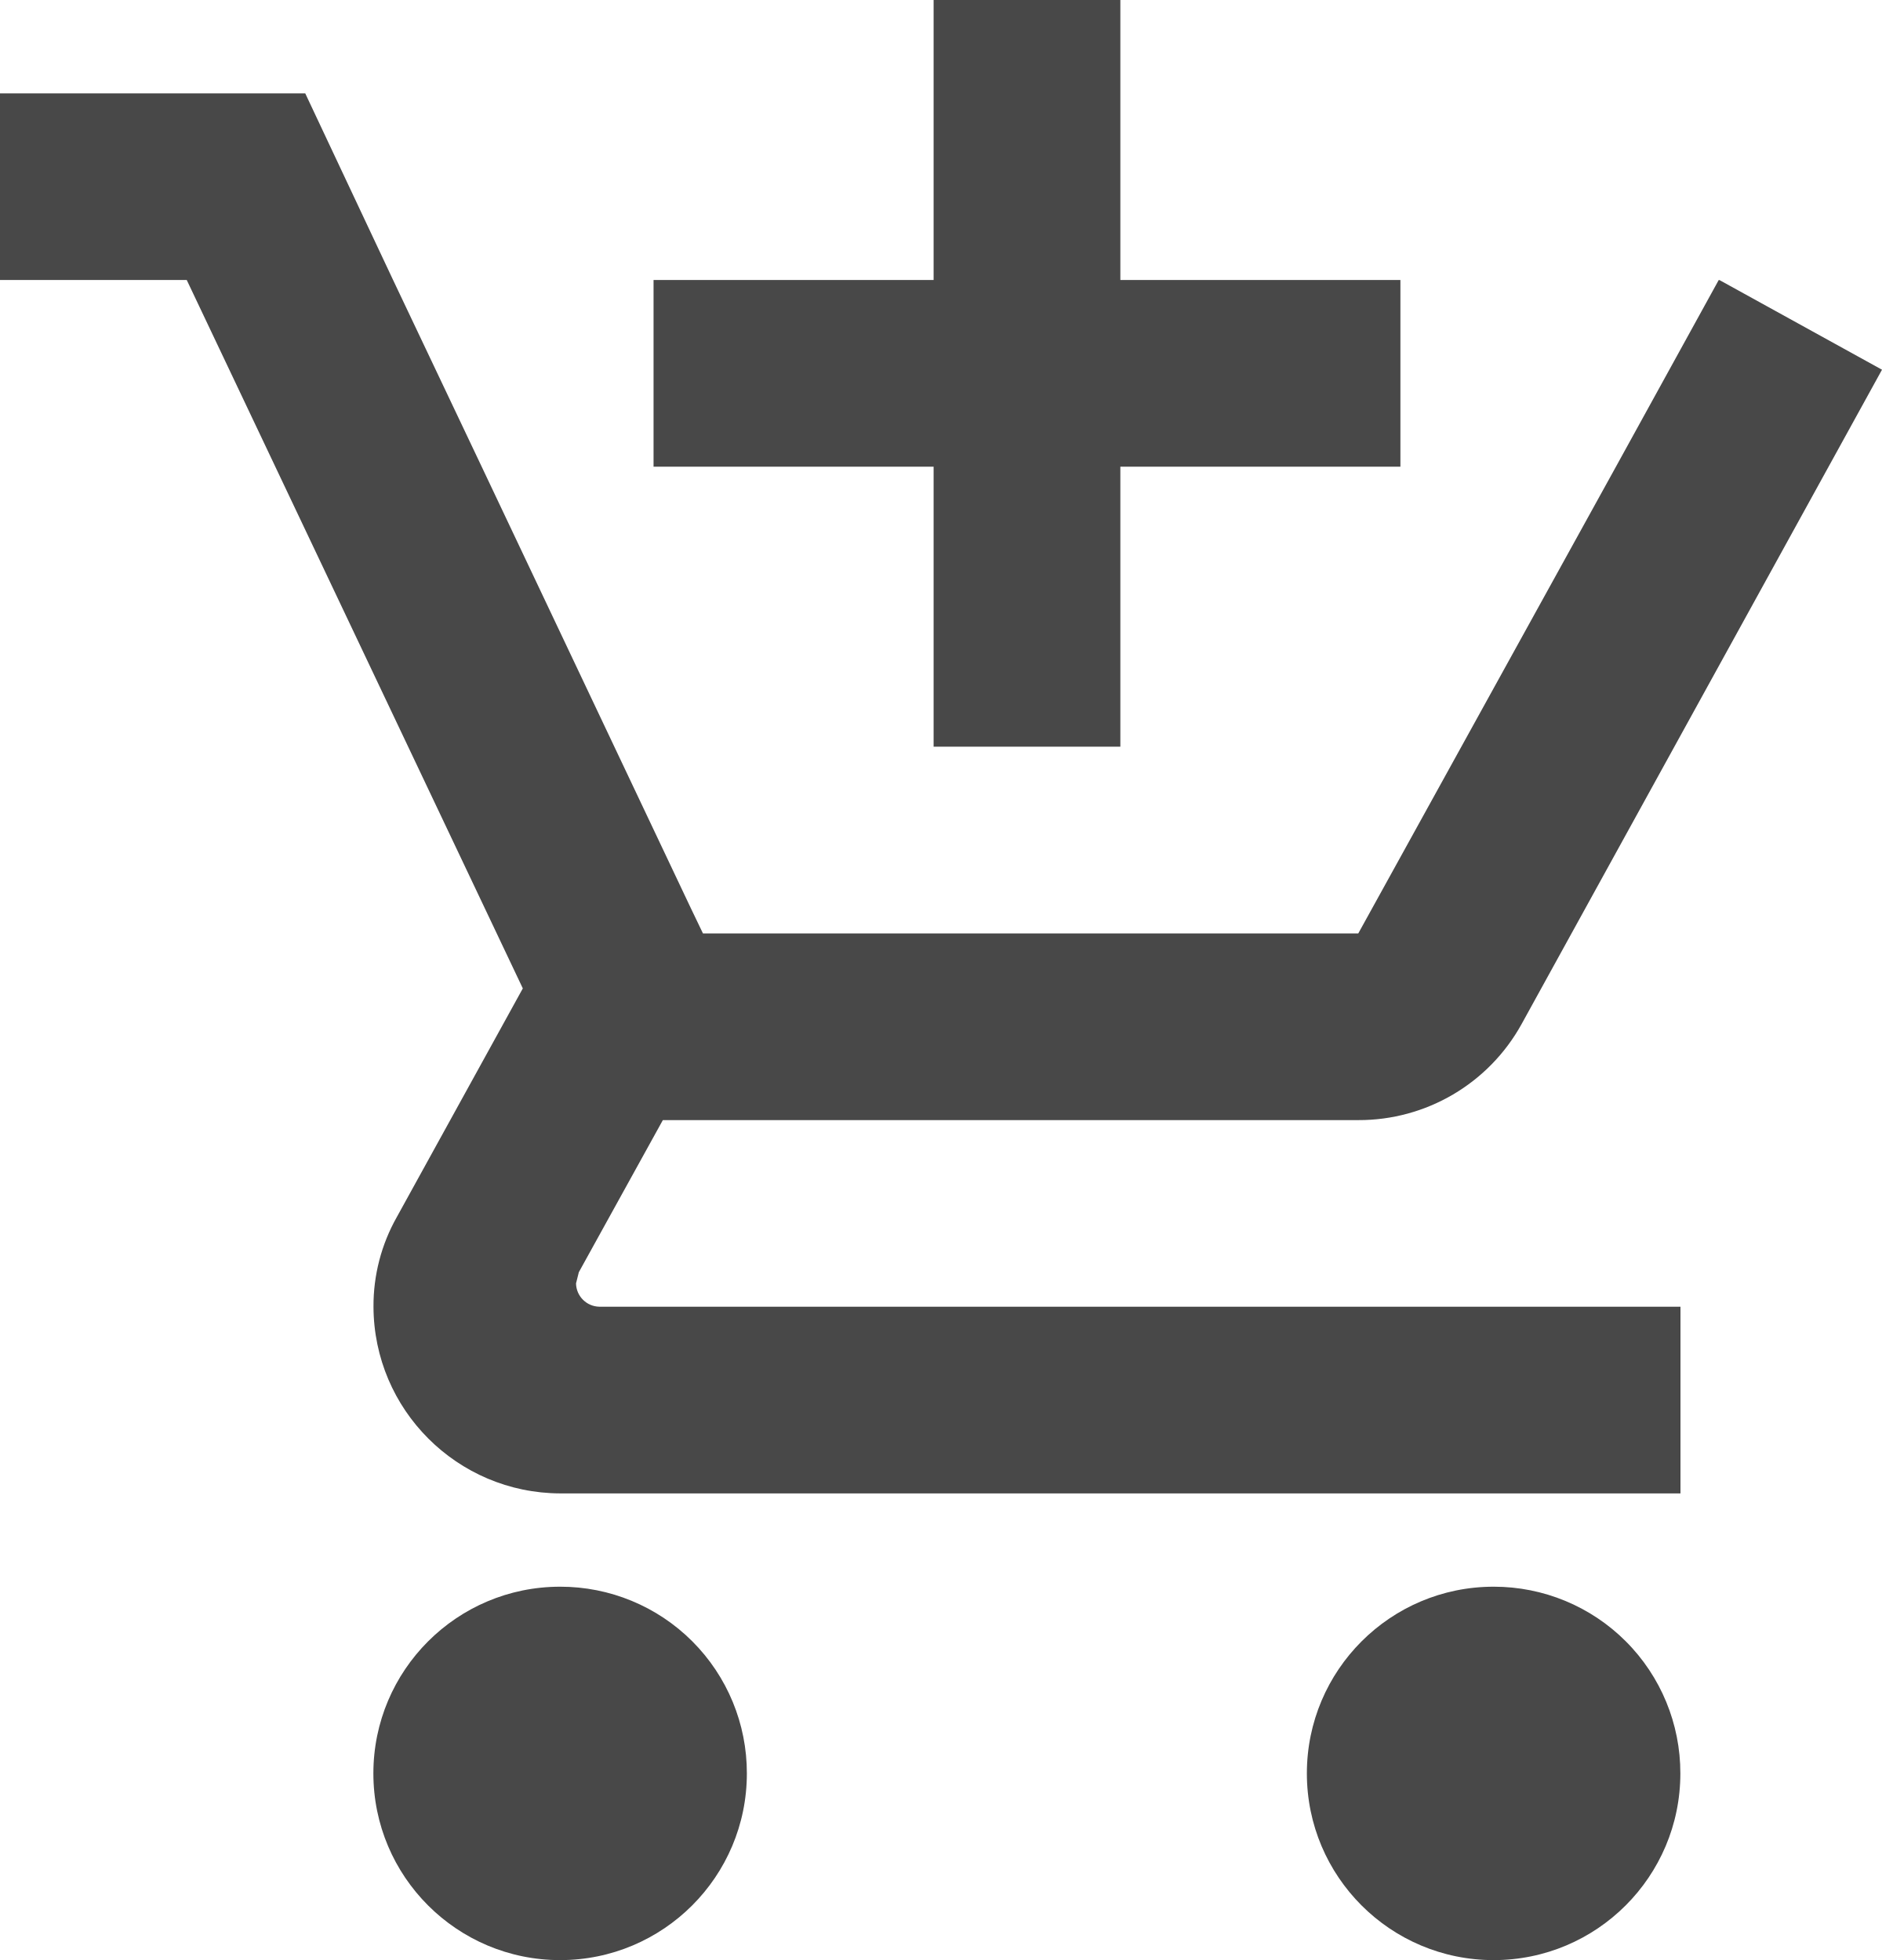
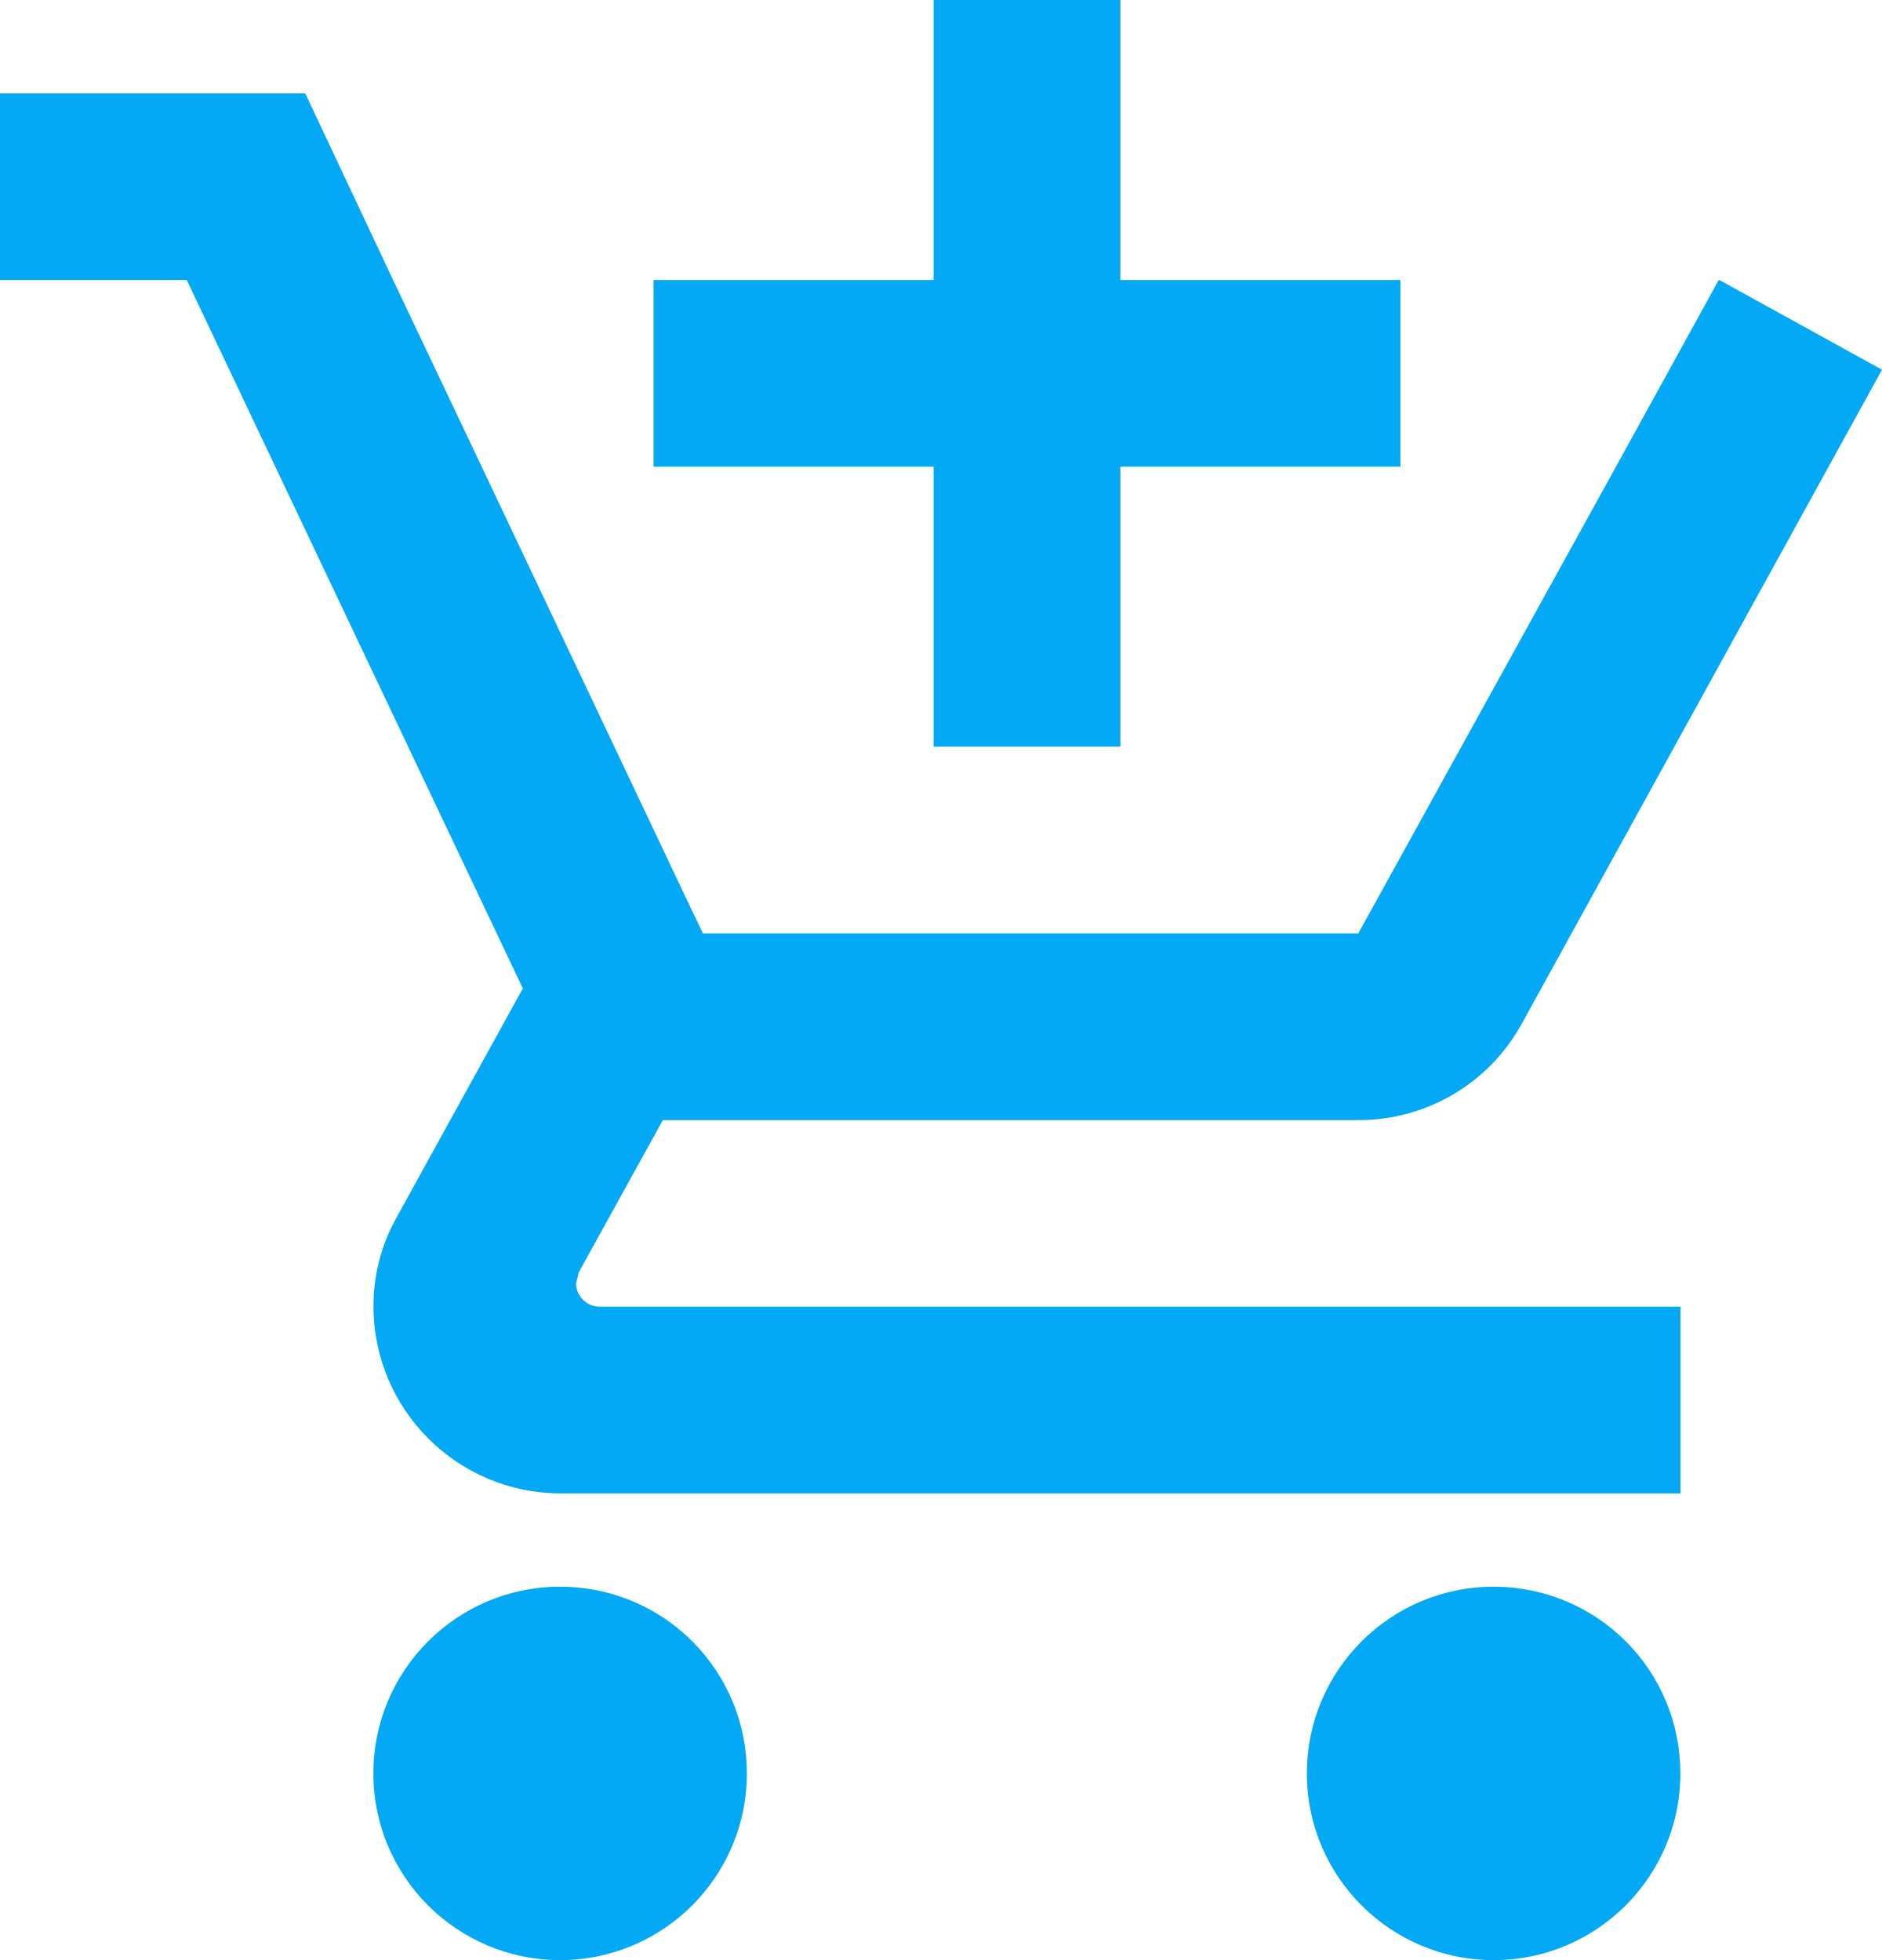
<svg xmlns="http://www.w3.org/2000/svg" width="16.8" height="17.5" viewBox="0 0 16.8 17.5">
-   <path id="Icon_material-add-shopping-cart" data-name="Icon material-add-shopping-cart" d="M9.167,7.5h1.667V5h2.5V3.333h-2.5V.833H9.167v2.5h-2.5V5h2.5V7.5ZM5.833,15A1.667,1.667,0,1,0,7.5,16.667,1.664,1.664,0,0,0,5.833,15Zm8.333,0a1.667,1.667,0,1,0,1.667,1.667A1.664,1.664,0,0,0,14.167,15ZM5.975,12.292l.025-.1.75-1.358h6.208a1.659,1.659,0,0,0,1.458-.858l3.217-5.842-1.45-.8h-.008L15.258,5l-2.3,4.167H7.108L7,8.942,5.133,5,4.342,3.333,3.558,1.667H.833V3.333H2.5l3,6.325L4.375,11.7a1.611,1.611,0,0,0-.208.8,1.672,1.672,0,0,0,1.667,1.667h10V12.5H6.183a.212.212,0,0,1-.208-.208Z" transform="translate(-0.833 -0.833)" fill="#484848" />
+   <path id="Icon_material-add-shopping-cart" data-name="Icon material-add-shopping-cart" d="M9.167,7.5h1.667V5h2.5V3.333h-2.5V.833H9.167v2.5h-2.5V5h2.5V7.5ZM5.833,15A1.667,1.667,0,1,0,7.5,16.667,1.664,1.664,0,0,0,5.833,15Zm8.333,0a1.667,1.667,0,1,0,1.667,1.667A1.664,1.664,0,0,0,14.167,15ZM5.975,12.292l.025-.1.75-1.358h6.208a1.659,1.659,0,0,0,1.458-.858l3.217-5.842-1.45-.8h-.008L15.258,5l-2.3,4.167H7.108L7,8.942,5.133,5,4.342,3.333,3.558,1.667H.833V3.333H2.5l3,6.325L4.375,11.7a1.611,1.611,0,0,0-.208.8,1.672,1.672,0,0,0,1.667,1.667h10V12.5H6.183a.212.212,0,0,1-.208-.208Z" transform="translate(-0.833 -0.833)" fill="#03a9f4" />
</svg>
